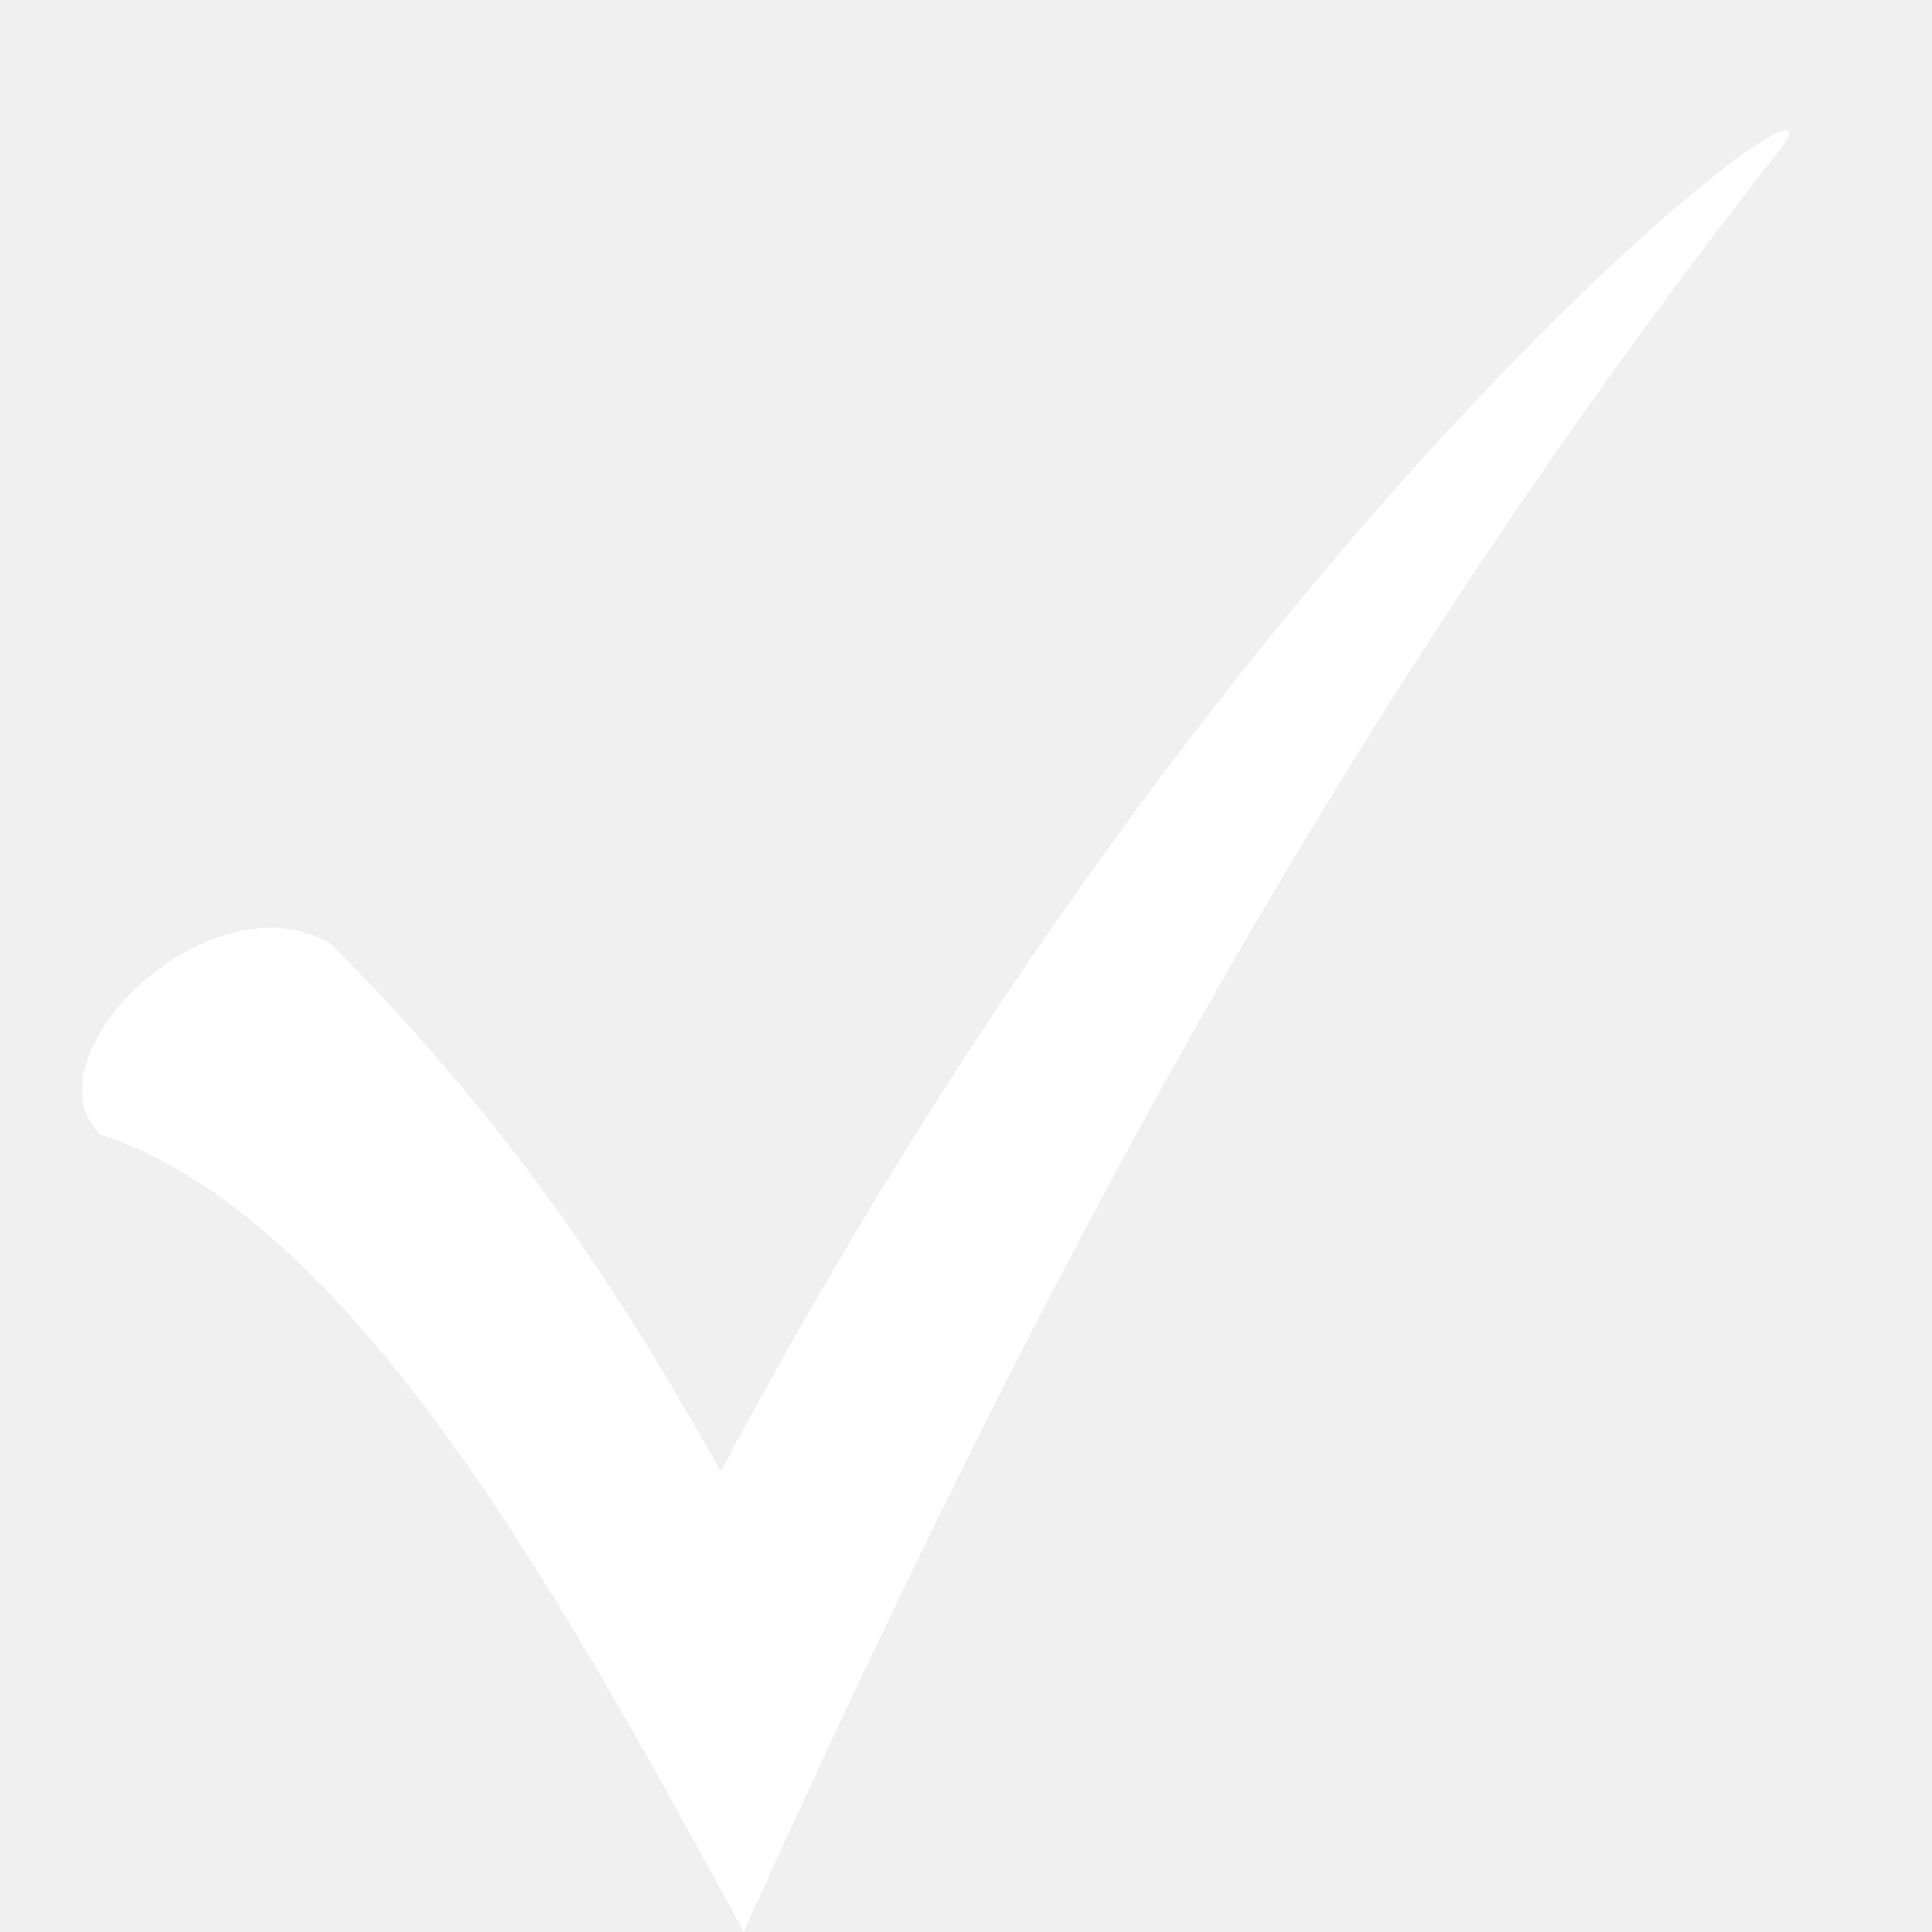
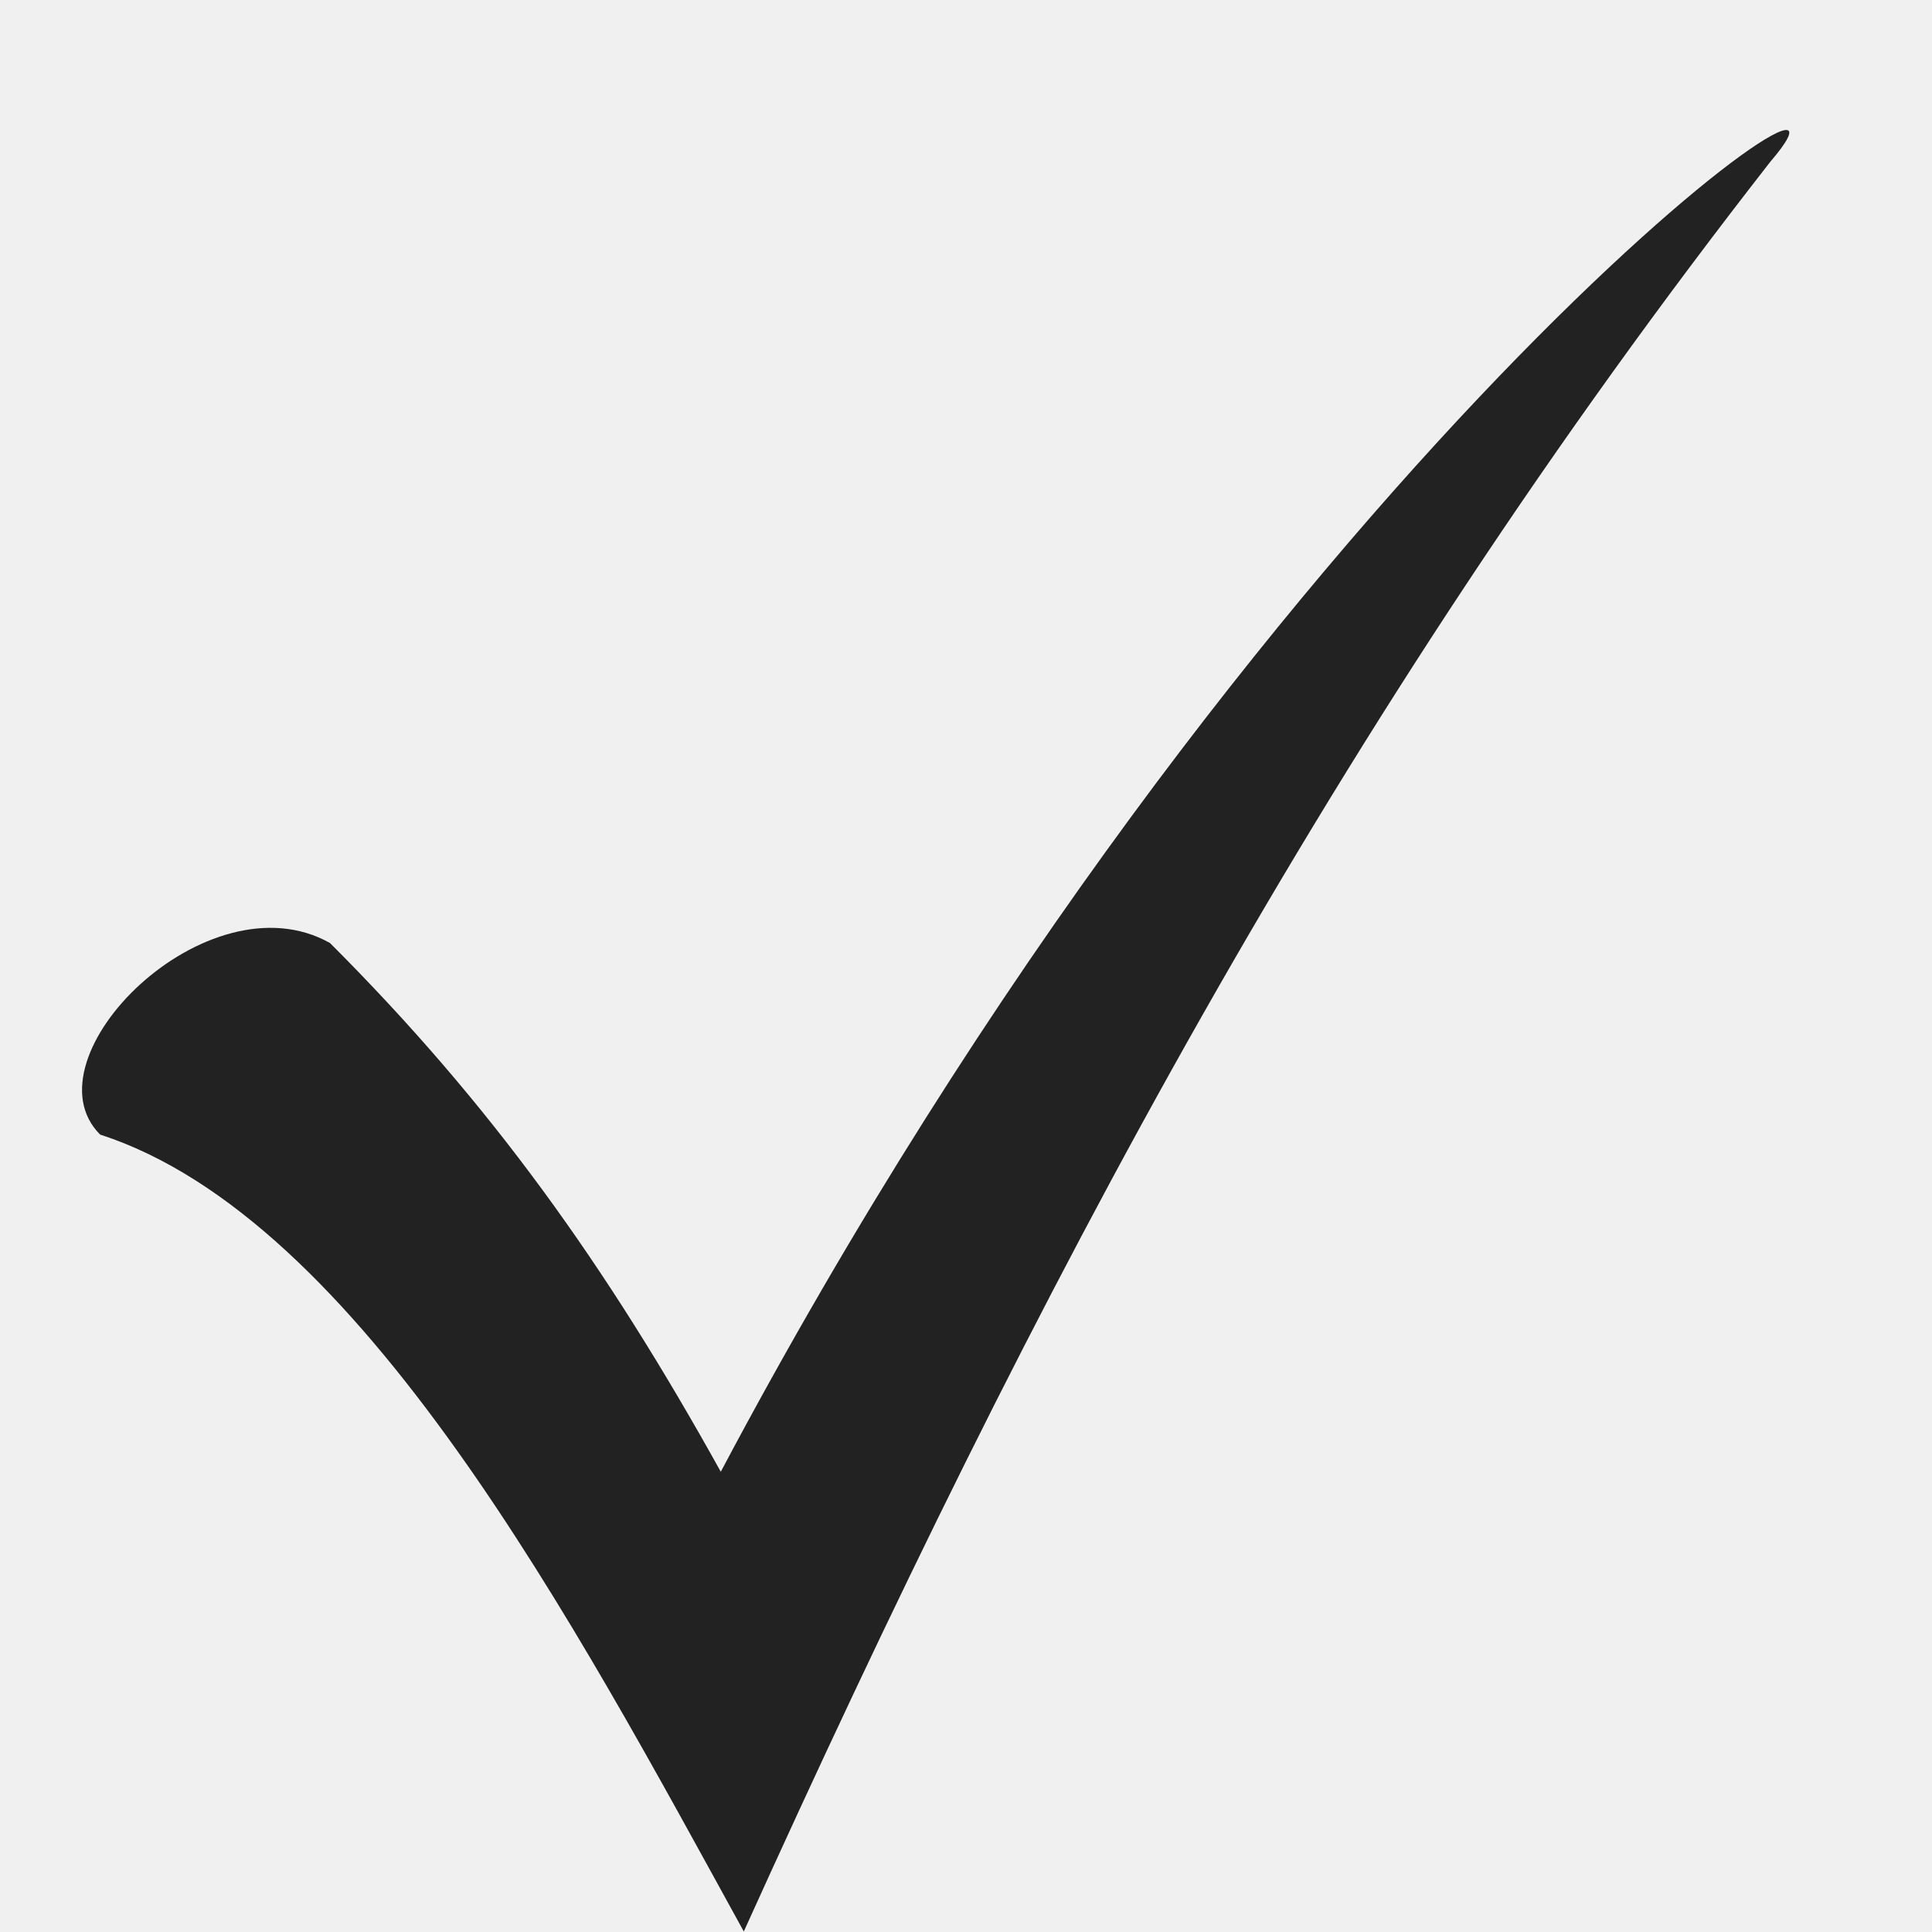
<svg xmlns="http://www.w3.org/2000/svg" width="300" zoomAndPan="magnify" viewBox="0 0 224.88 225" height="300" preserveAspectRatio="xMidYMid meet" version="1.0">
  <defs>
-     <clipPath id="1908cb7580">
+     <clipPath id="add514309a">
      <path d="M 9 15 L 209 15 L 209 224.938 L 9 224.938 Z M 9 15 " clip-rule="nonzero" />
    </clipPath>
  </defs>
-   <g clip-path="url(#1908cb7580)">
-     <path fill="#ffffff" d="M 38.371 109.824 C 57.113 128.562 70.5 147.305 83.883 171.398 C 146.352 53.602 222.203 0.059 206.141 18.801 C 155.273 83.945 120.473 149.98 86.562 224.941 C 66.93 189.246 41.941 141.949 11.602 132.133 C 2.676 123.207 24.094 101.793 38.371 109.824 Z M 38.371 109.824 " fill-opacity="1" fill-rule="nonzero" />
+   <g clip-path="url(#add514309a)">
+     <path fill="#222222" d="M 38.371 109.824 C 57.113 128.562 70.5 147.305 83.883 171.398 C 146.352 53.602 222.203 0.059 206.141 18.801 C 155.273 83.945 120.473 149.98 86.562 224.941 C 66.93 189.246 41.941 141.949 11.602 132.133 C 2.676 123.207 24.094 101.793 38.371 109.824 Z M 38.371 109.824 " fill-opacity="1" fill-rule="nonzero" />
  </g>
</svg>
